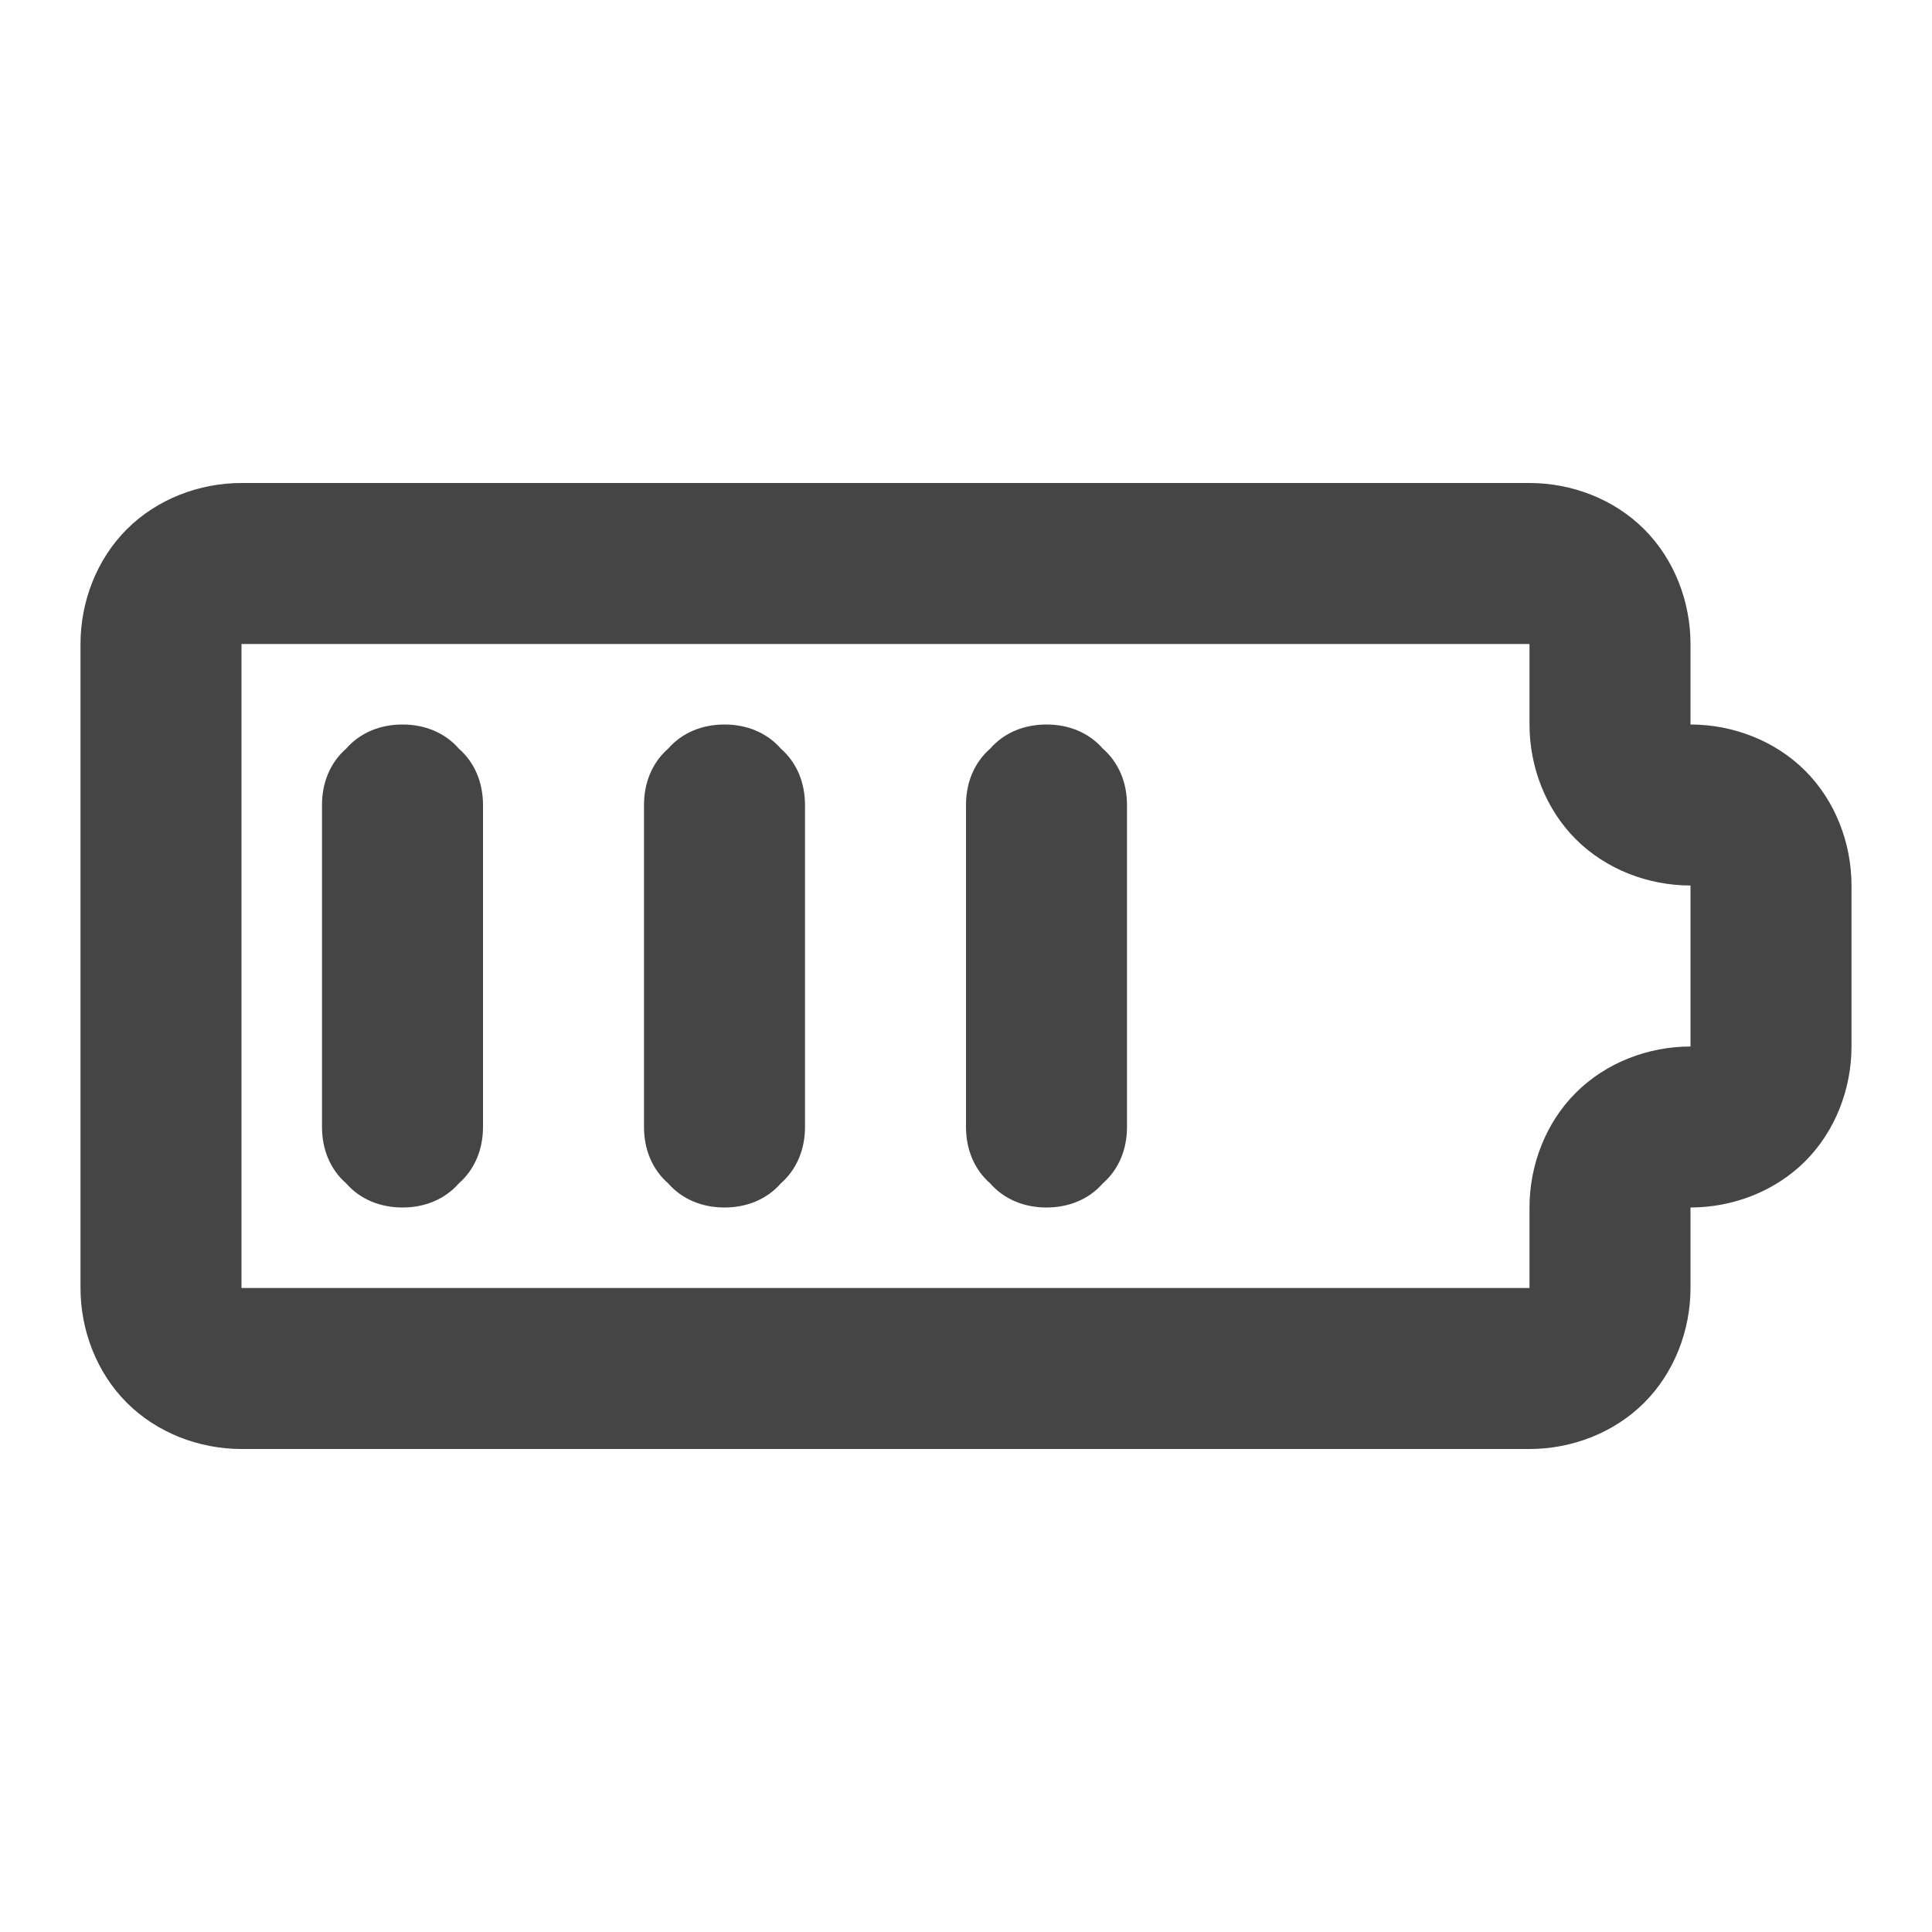
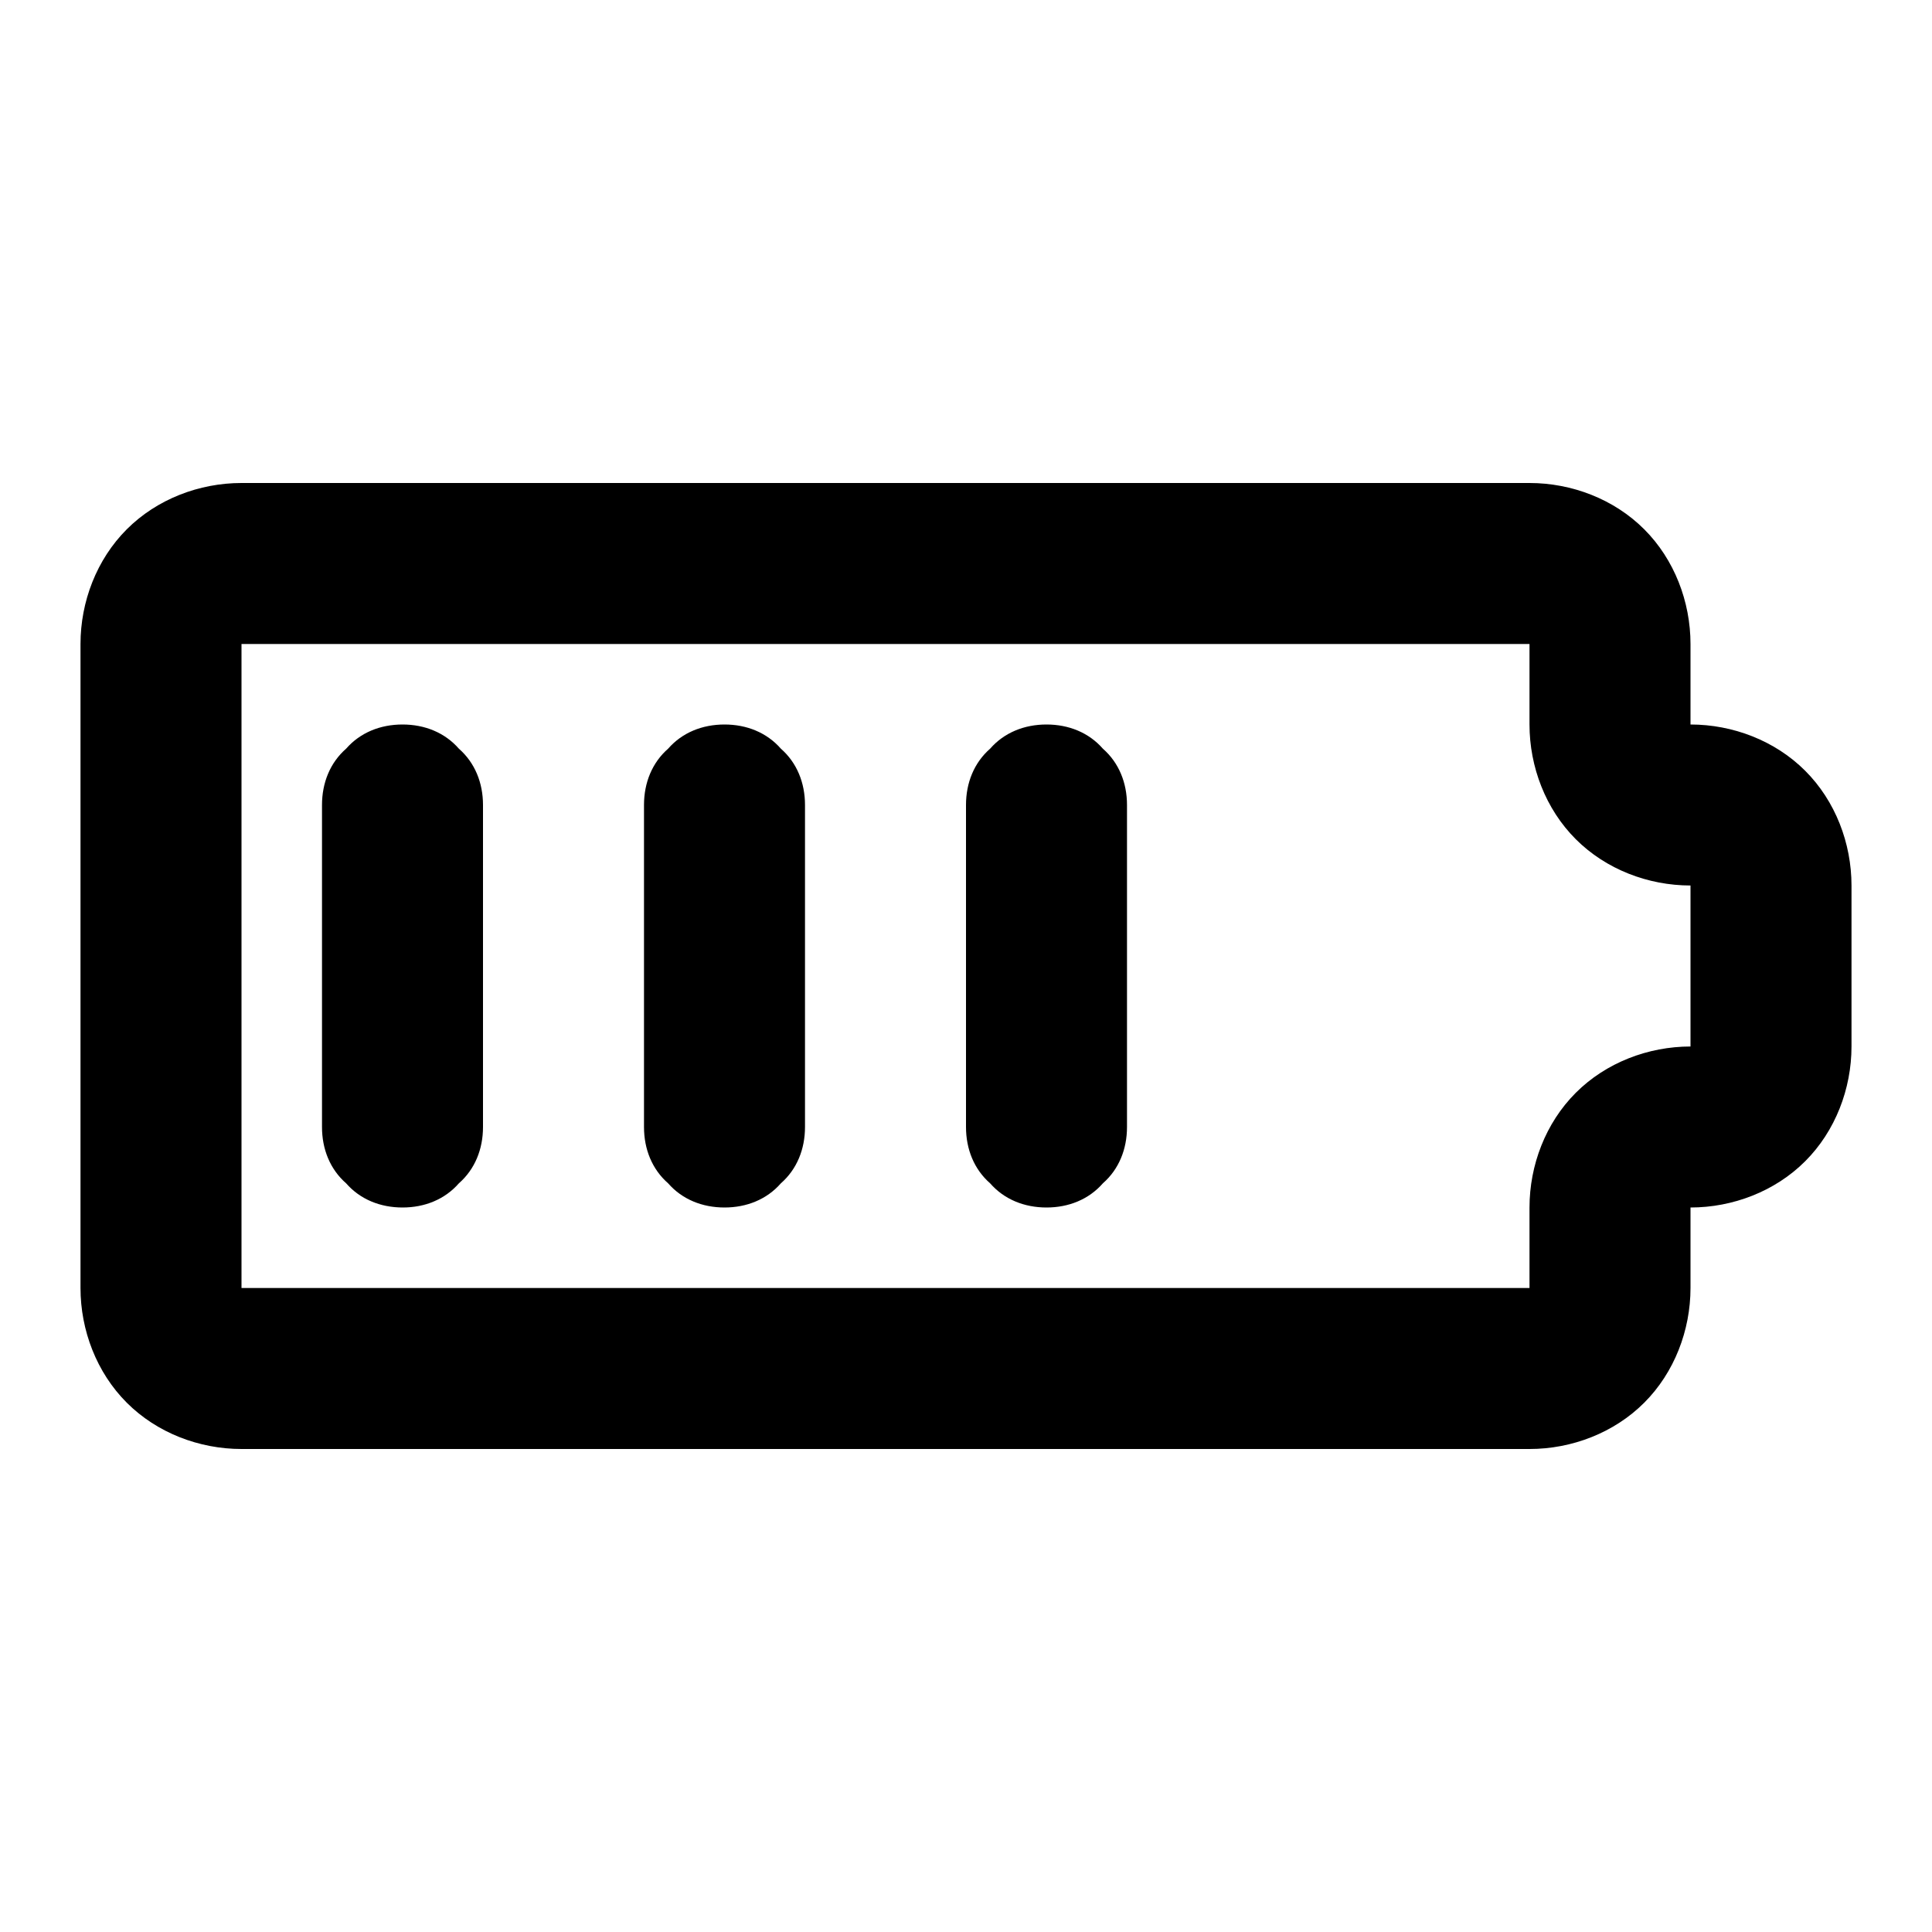
<svg xmlns="http://www.w3.org/2000/svg" width="96" height="96">
-   <path d="M12 32v32h64v-4c0-2.1.8-4.2 2.3-5.7 1.5-1.5 3.6-2.3 5.7-2.3v-8c-2.1 0-4.2-.8-5.7-2.3-1.5-1.5-2.3-3.6-2.3-5.7v-4H12zm-8 0v32c0 2.1.8 4.2 2.3 5.7C7.8 71.2 9.9 72 12 72h64c2.1 0 4.2-.8 5.7-2.3 1.5-1.5 2.3-3.6 2.3-5.7v-4c2.1 0 4.2-.8 5.7-2.3 1.5-1.5 2.3-3.6 2.3-5.7v-8c0-2.1-.8-4.2-2.3-5.7-1.5-1.5-3.6-2.3-5.7-2.3v-4c0-2.1-.8-4.2-2.3-5.7-1.5-1.5-3.6-2.3-5.7-2.3H12c-2.1 0-4.2.8-5.7 2.3C4.8 27.8 4 29.9 4 32zm12 8c0-1.1.4-2.1 1.2-2.8.7-.8 1.7-1.2 2.8-1.2 1.1 0 2.1.4 2.8 1.2.8.7 1.2 1.7 1.2 2.8v16c0 1.1-.4 2.1-1.2 2.8-.7.8-1.7 1.2-2.8 1.2-1.1 0-2.1-.4-2.8-1.2-.8-.7-1.2-1.7-1.2-2.8V40zm16 0c0-1.1.4-2.1 1.2-2.8.7-.8 1.7-1.2 2.8-1.2 1.1 0 2.1.4 2.8 1.2.8.7 1.2 1.7 1.2 2.8v16c0 1.1-.4 2.1-1.2 2.8-.7.8-1.7 1.2-2.8 1.2-1.1 0-2.1-.4-2.8-1.2-.8-.7-1.2-1.7-1.2-2.8V40zm16 0c0-1.1.4-2.1 1.2-2.8.7-.8 1.7-1.2 2.8-1.2 1.1 0 2.1.4 2.8 1.2.8.7 1.2 1.7 1.2 2.8v16c0 1.1-.4 2.1-1.2 2.8-.7.8-1.7 1.2-2.8 1.2-1.1 0-2.1-.4-2.8-1.2-.8-.7-1.2-1.7-1.2-2.8V40z" fill-rule="evenodd" fill="#454545" />
+   <path d="M12 32v32h64v-4c0-2.1.8-4.2 2.3-5.7 1.5-1.5 3.6-2.3 5.7-2.3v-8c-2.1 0-4.2-.8-5.7-2.3-1.5-1.5-2.3-3.6-2.3-5.7v-4H12zm-8 0v32c0 2.1.8 4.2 2.3 5.7C7.8 71.2 9.9 72 12 72h64c2.1 0 4.2-.8 5.7-2.3 1.5-1.5 2.3-3.6 2.3-5.7v-4c2.1 0 4.2-.8 5.7-2.3 1.5-1.5 2.3-3.6 2.3-5.7v-8c0-2.1-.8-4.2-2.3-5.7-1.5-1.5-3.6-2.3-5.7-2.3v-4c0-2.1-.8-4.2-2.3-5.7-1.5-1.5-3.6-2.3-5.7-2.3H12c-2.1 0-4.2.8-5.7 2.3C4.8 27.8 4 29.9 4 32zm12 8c0-1.1.4-2.1 1.2-2.8.7-.8 1.7-1.2 2.8-1.2 1.1 0 2.1.4 2.8 1.2.8.7 1.2 1.7 1.2 2.8v16c0 1.1-.4 2.1-1.2 2.8-.7.8-1.7 1.2-2.8 1.2-1.1 0-2.1-.4-2.8-1.2-.8-.7-1.2-1.7-1.2-2.8V40zm16 0c0-1.1.4-2.1 1.2-2.8.7-.8 1.7-1.2 2.8-1.2 1.1 0 2.1.4 2.8 1.2.8.7 1.2 1.7 1.2 2.8v16c0 1.1-.4 2.1-1.2 2.8-.7.8-1.7 1.2-2.8 1.2-1.1 0-2.1-.4-2.8-1.2-.8-.7-1.2-1.7-1.2-2.8V40zm16 0c0-1.1.4-2.1 1.2-2.8.7-.8 1.7-1.2 2.8-1.2 1.1 0 2.1.4 2.8 1.2.8.7 1.2 1.7 1.2 2.8v16c0 1.1-.4 2.1-1.2 2.8-.7.8-1.7 1.2-2.8 1.2-1.1 0-2.1-.4-2.8-1.2-.8-.7-1.2-1.7-1.2-2.8V40z" fill-rule="evenodd" />
</svg>
